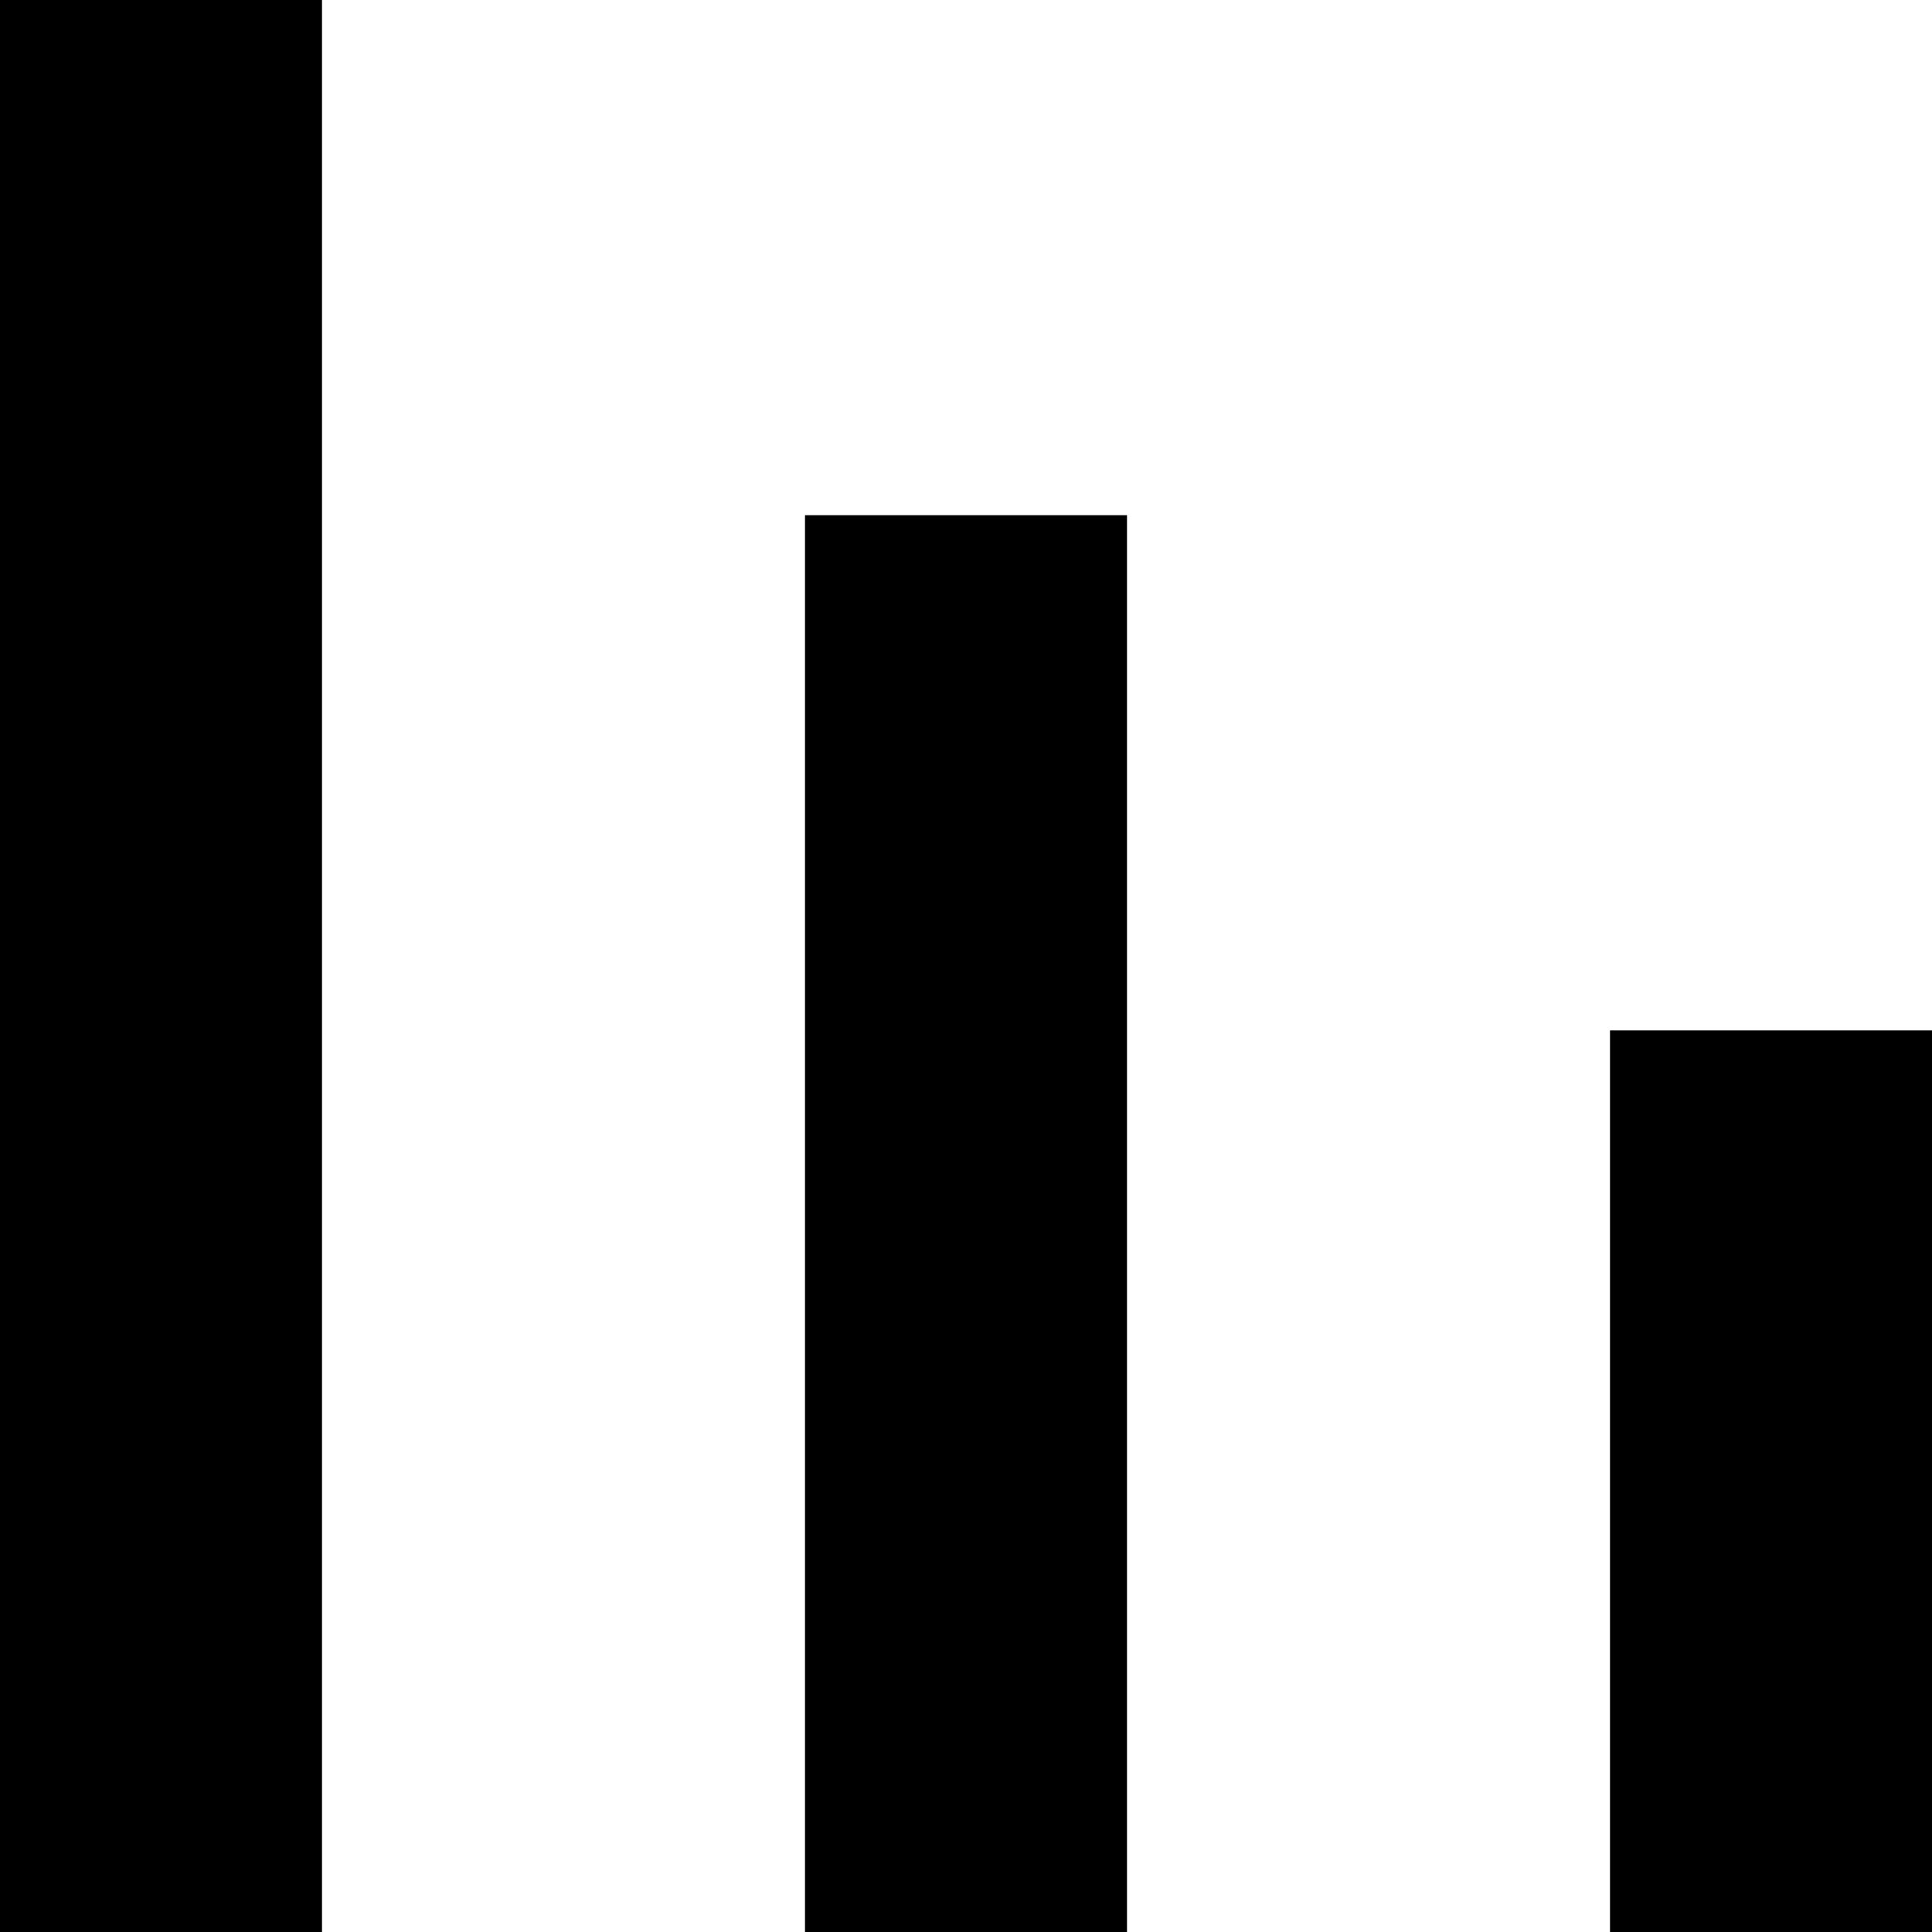
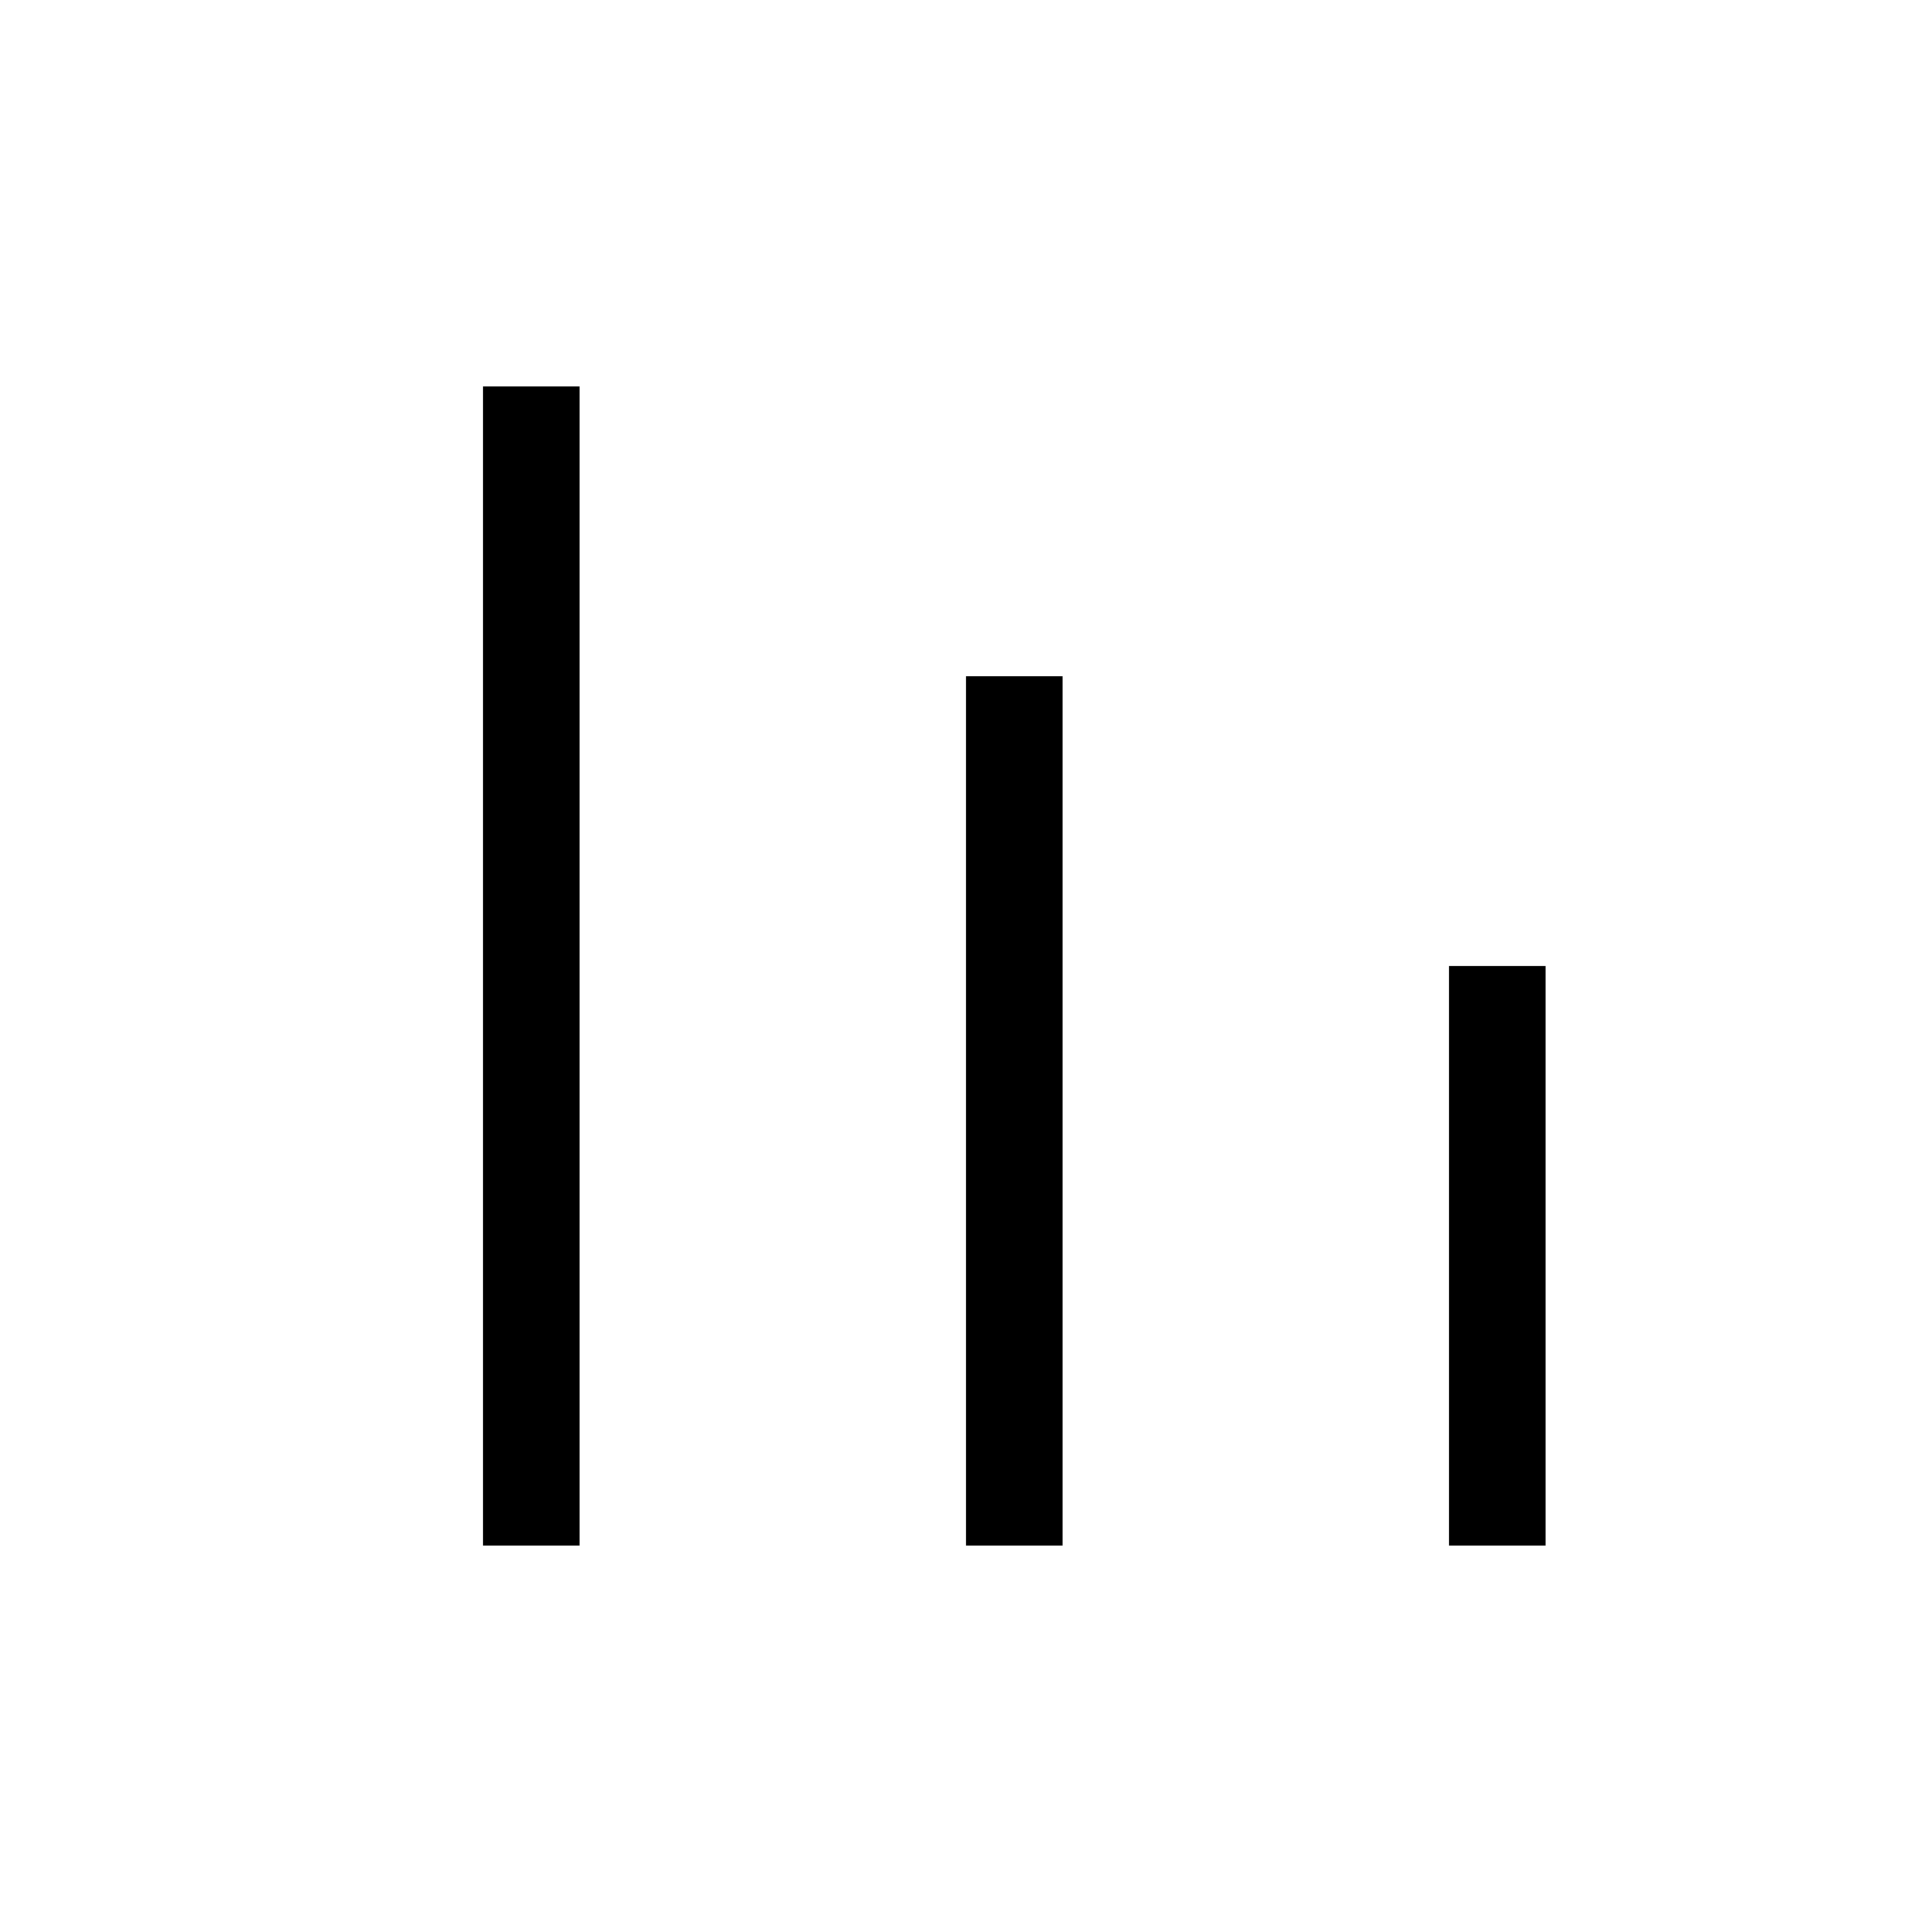
- <svg xmlns="http://www.w3.org/2000/svg" width="12" height="12" viewBox="0 0 12 12" fill="none">
-   <path fill-rule="evenodd" clip-rule="evenodd" d="M12 12V6.4H10V12H12ZM7 12L7 3.2H5L5 12H7ZM2 0V12H0V0H2Z" fill="currentColor" />
+ <svg xmlns="http://www.w3.org/2000/svg" width="20" height="20" viewBox="0 0 20 20" fill="none">
+   <path fill-rule="evenodd" clip-rule="evenodd" d="M16 16V10H15V16H16ZM11 16V7H10V16H11ZM5 4H6V16H5V4Z" fill="currentColor" />
</svg>
